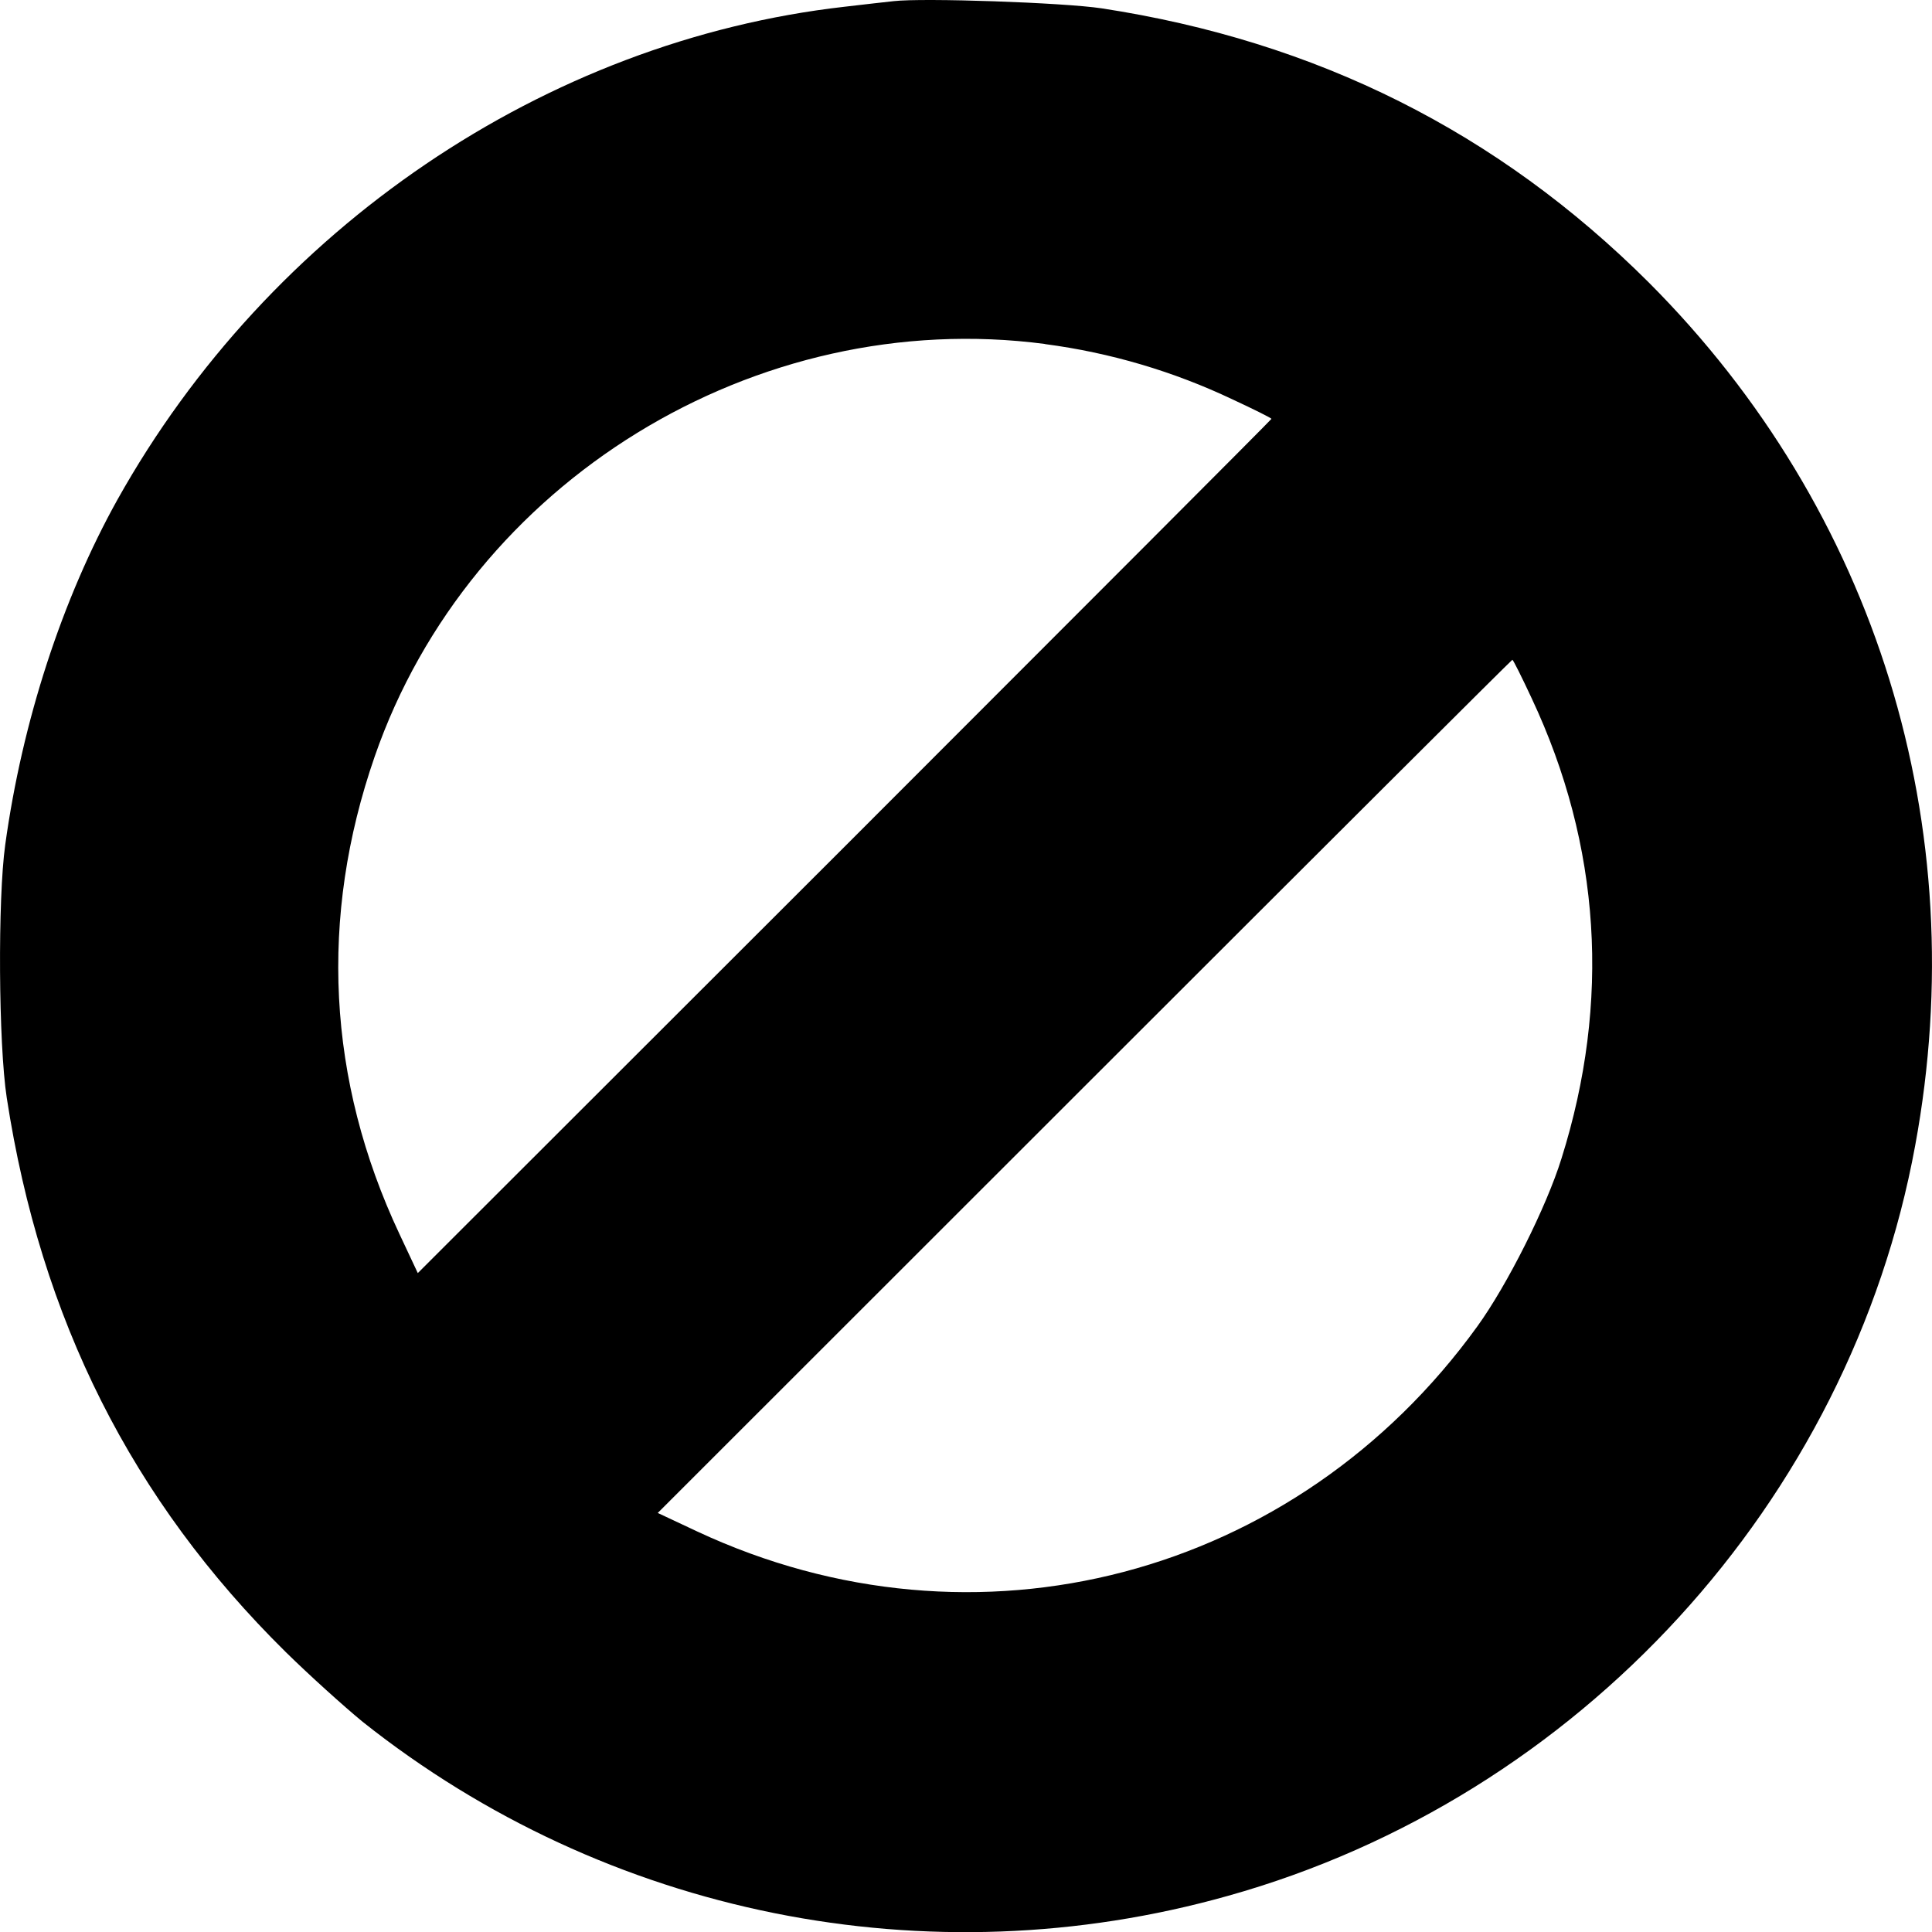
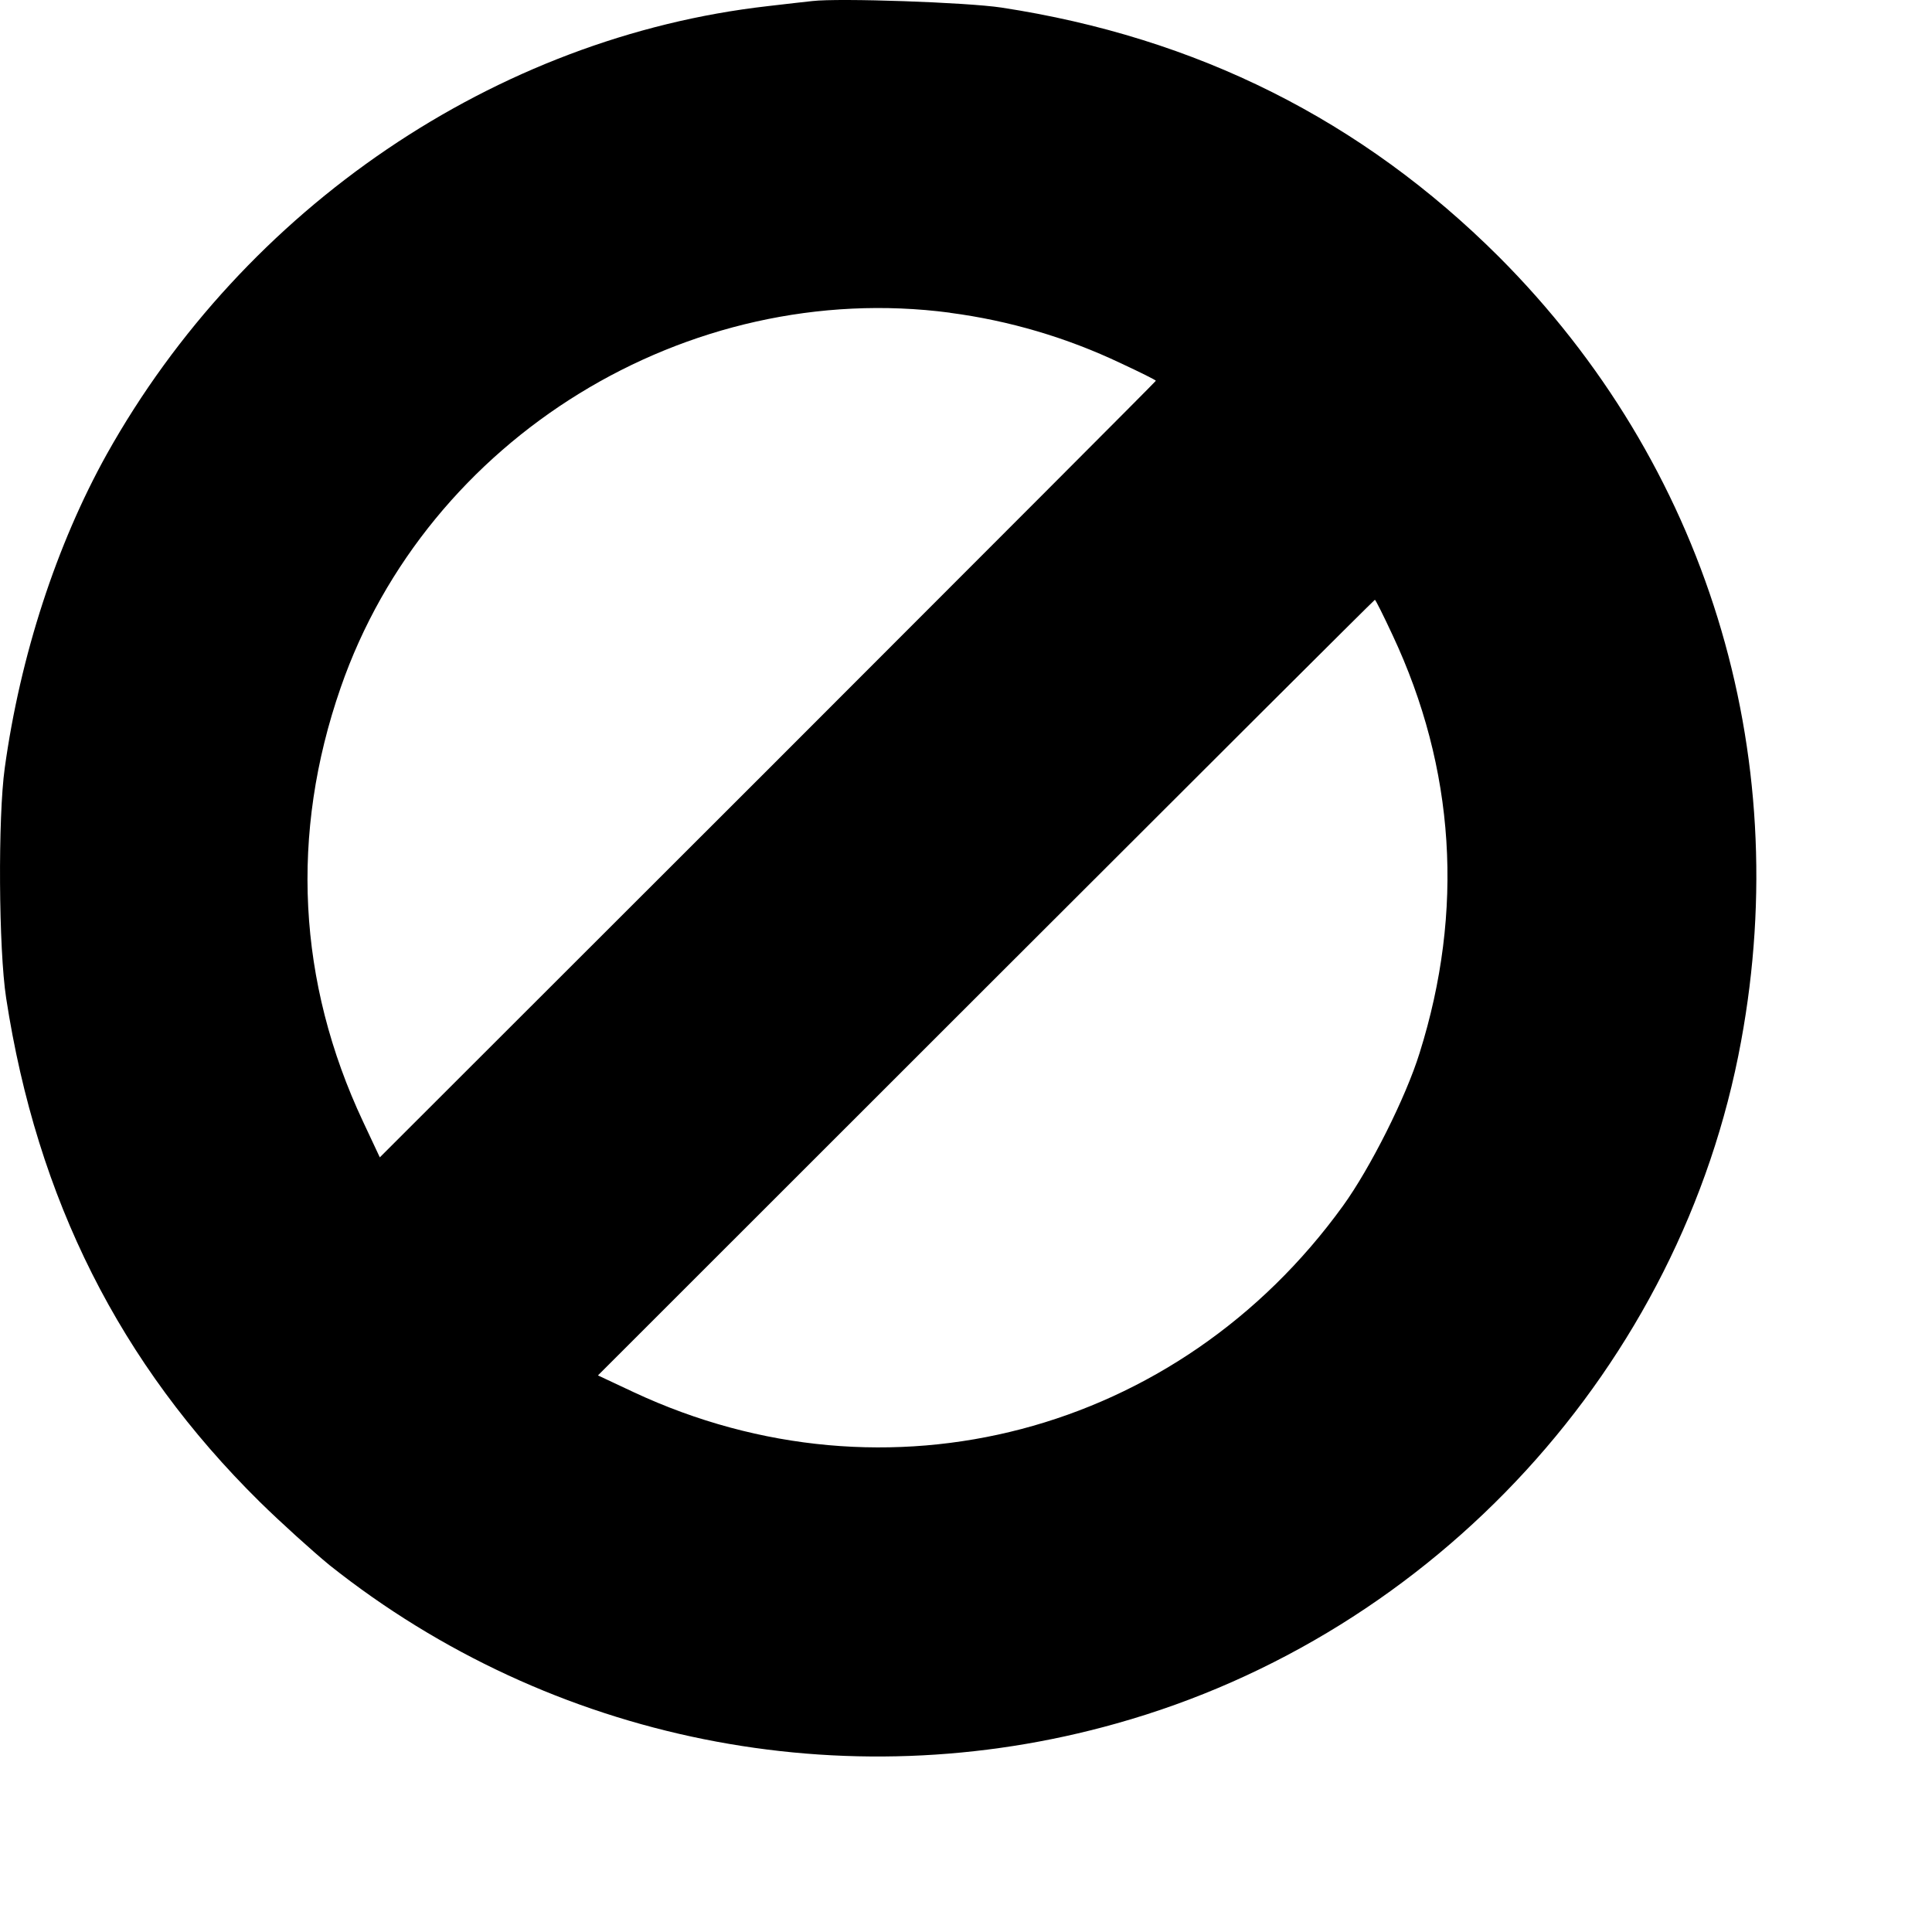
- <svg xmlns="http://www.w3.org/2000/svg" viewBox="0 0 20 20" fill="none">
+ <svg xmlns="http://www.w3.org/2000/svg" viewBox="0 0 22 22">
  <path fill="currentColor" d="M9.25.012c-.075.007-.305.035-.509.058-3.094.352-5.953 2.291-7.525 5.102C.645 6.197.23 7.467.054 8.746c-.078.559-.07 2.06.016 2.619.352 2.291 1.294 4.164 2.886 5.735.247.243.607.567.798.724a10.026 10.026 0 0 0 8.957 1.802c3.634-1.017 6.438-4.078 7.115-7.768.61-3.304-.403-6.576-2.758-8.934C15.508 1.368 13.63.426 11.402.086 11.01.027 9.555-.024 9.25.012Zm1.568 3.55a6.5 6.5 0 0 1 1.944.574c.22.102.4.192.4.2 0 .007-1.988 1.997-4.42 4.43l-4.417 4.413-.191-.407c-.747-1.59-.833-3.276-.255-4.941.986-2.846 3.947-4.664 6.94-4.27Zm5.038 3.667c.716 1.524.818 3.143.309 4.762-.156.504-.563 1.313-.872 1.74-1.878 2.6-5.194 3.47-8.077 2.122l-.407-.191 4.416-4.414c2.433-2.432 4.424-4.418 4.431-4.418.008 0 .098.18.2.399Z" />
</svg>
